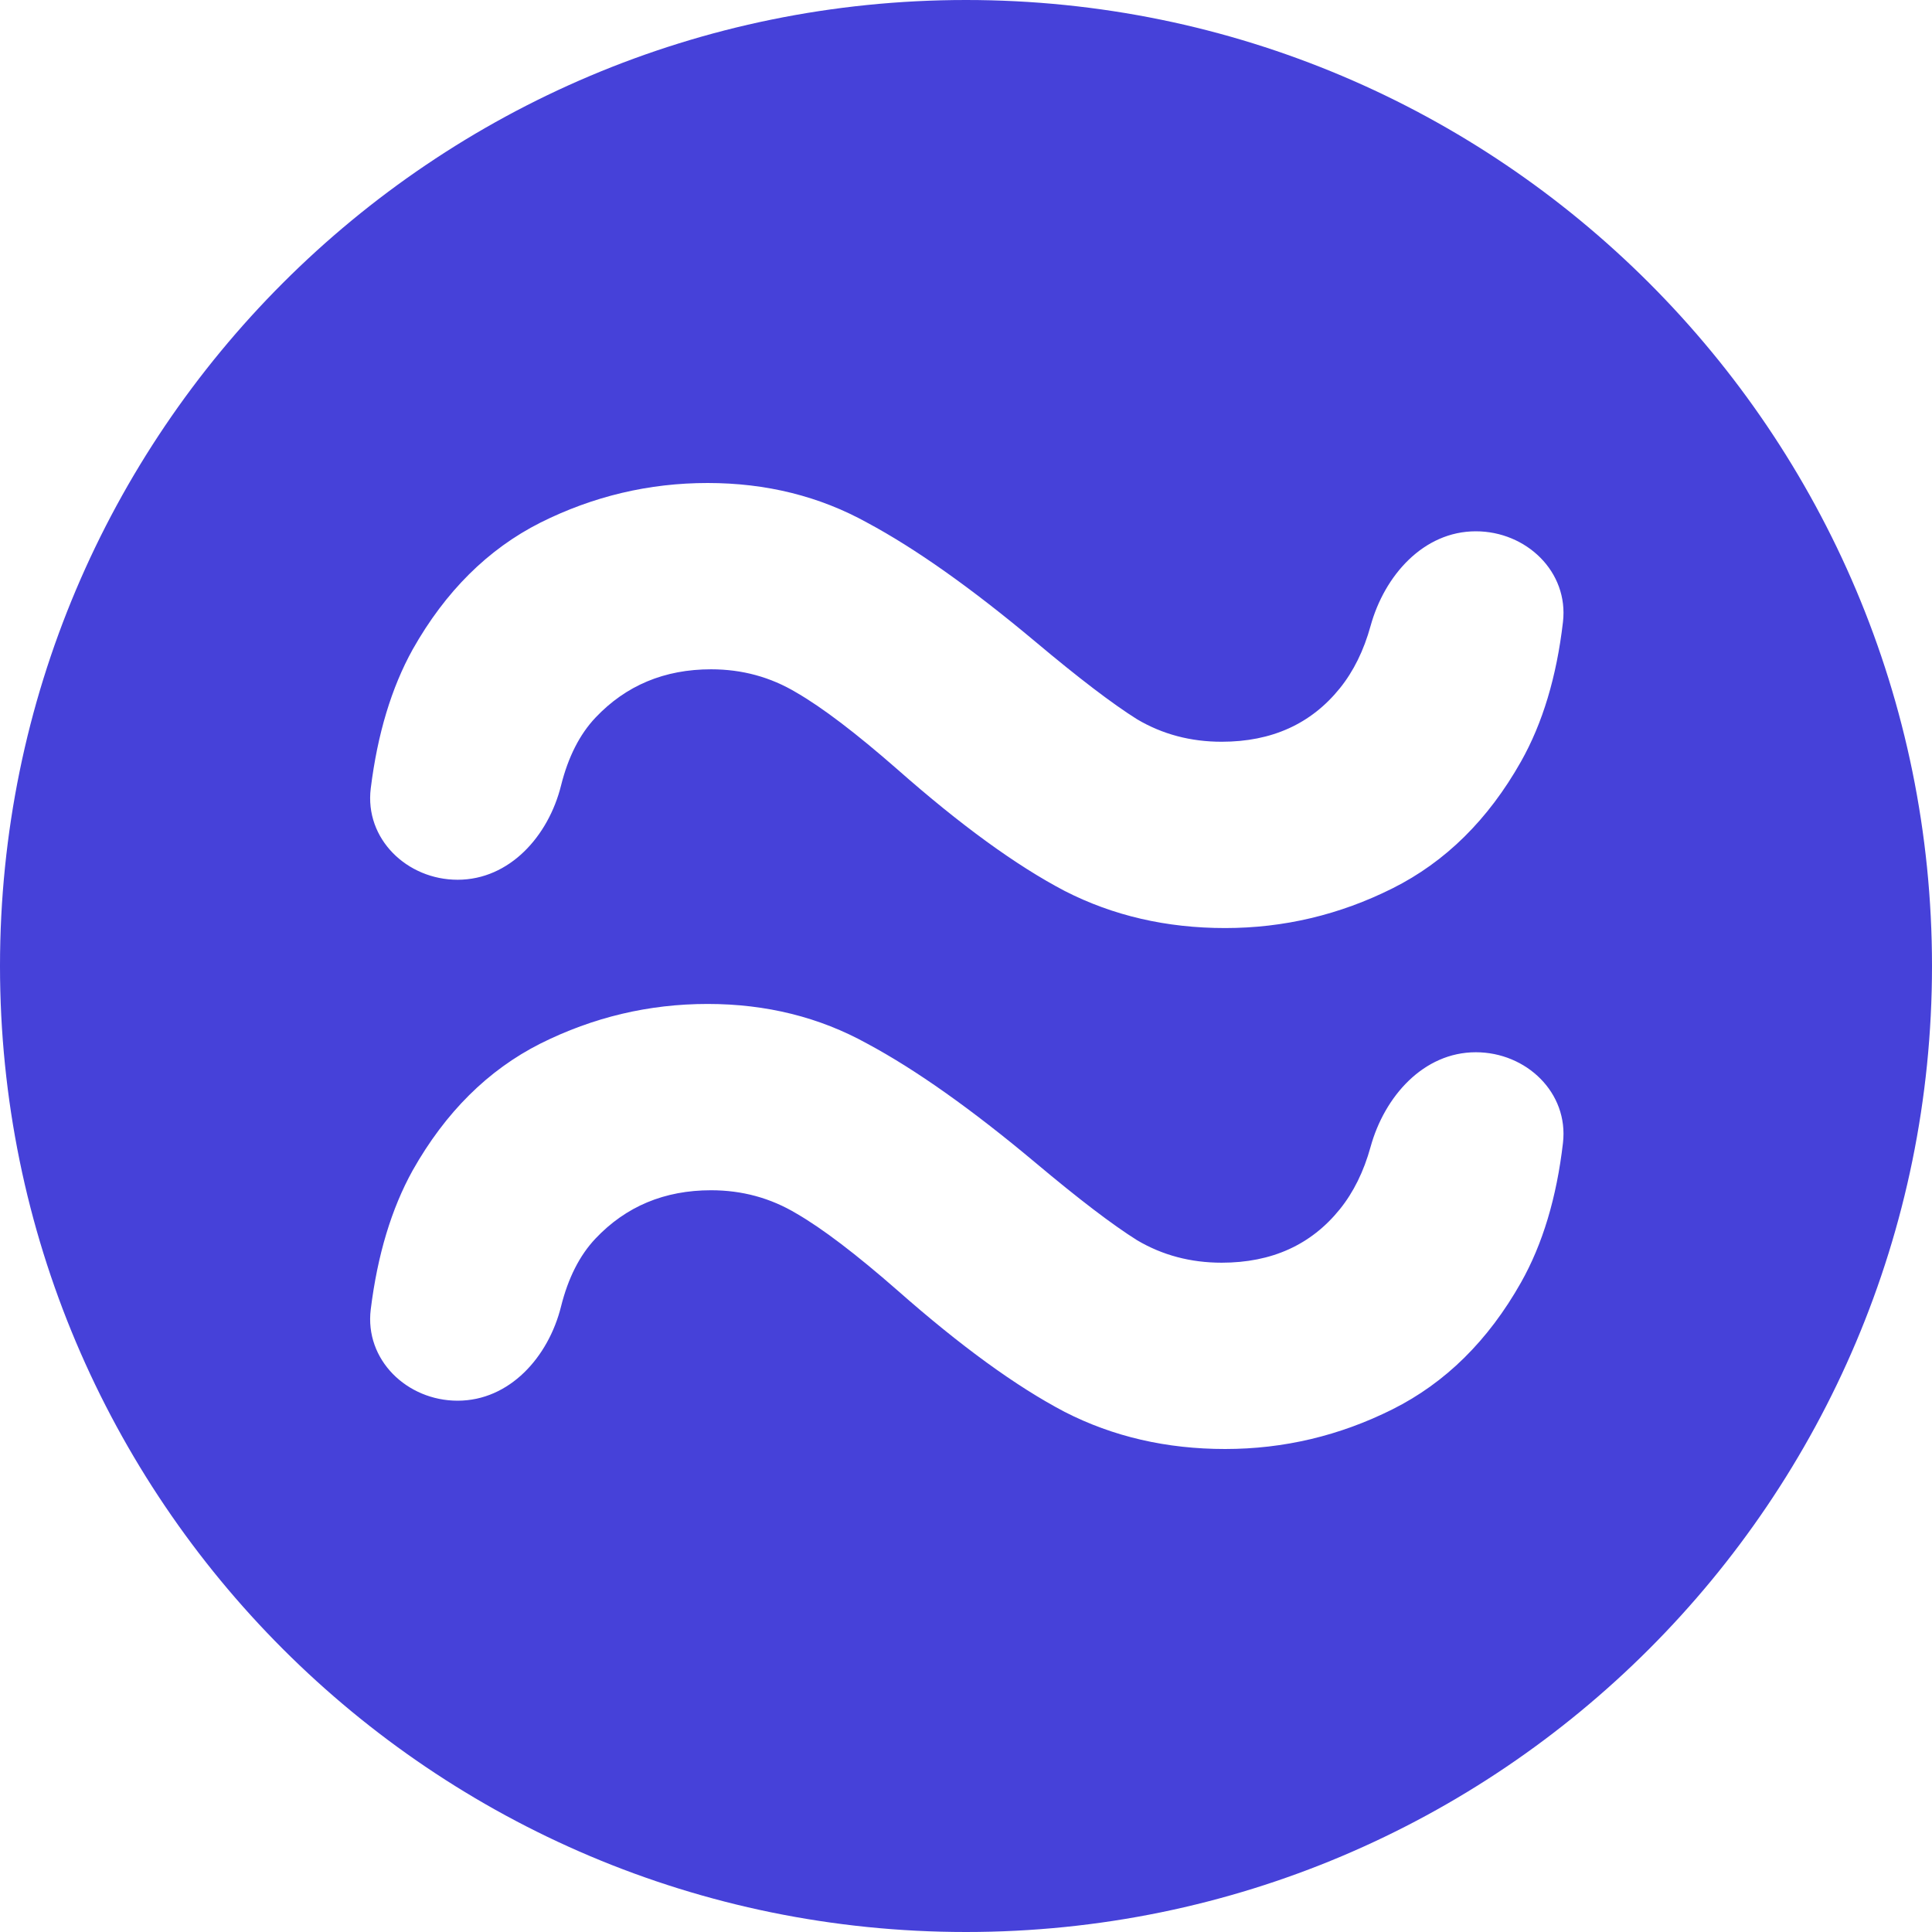
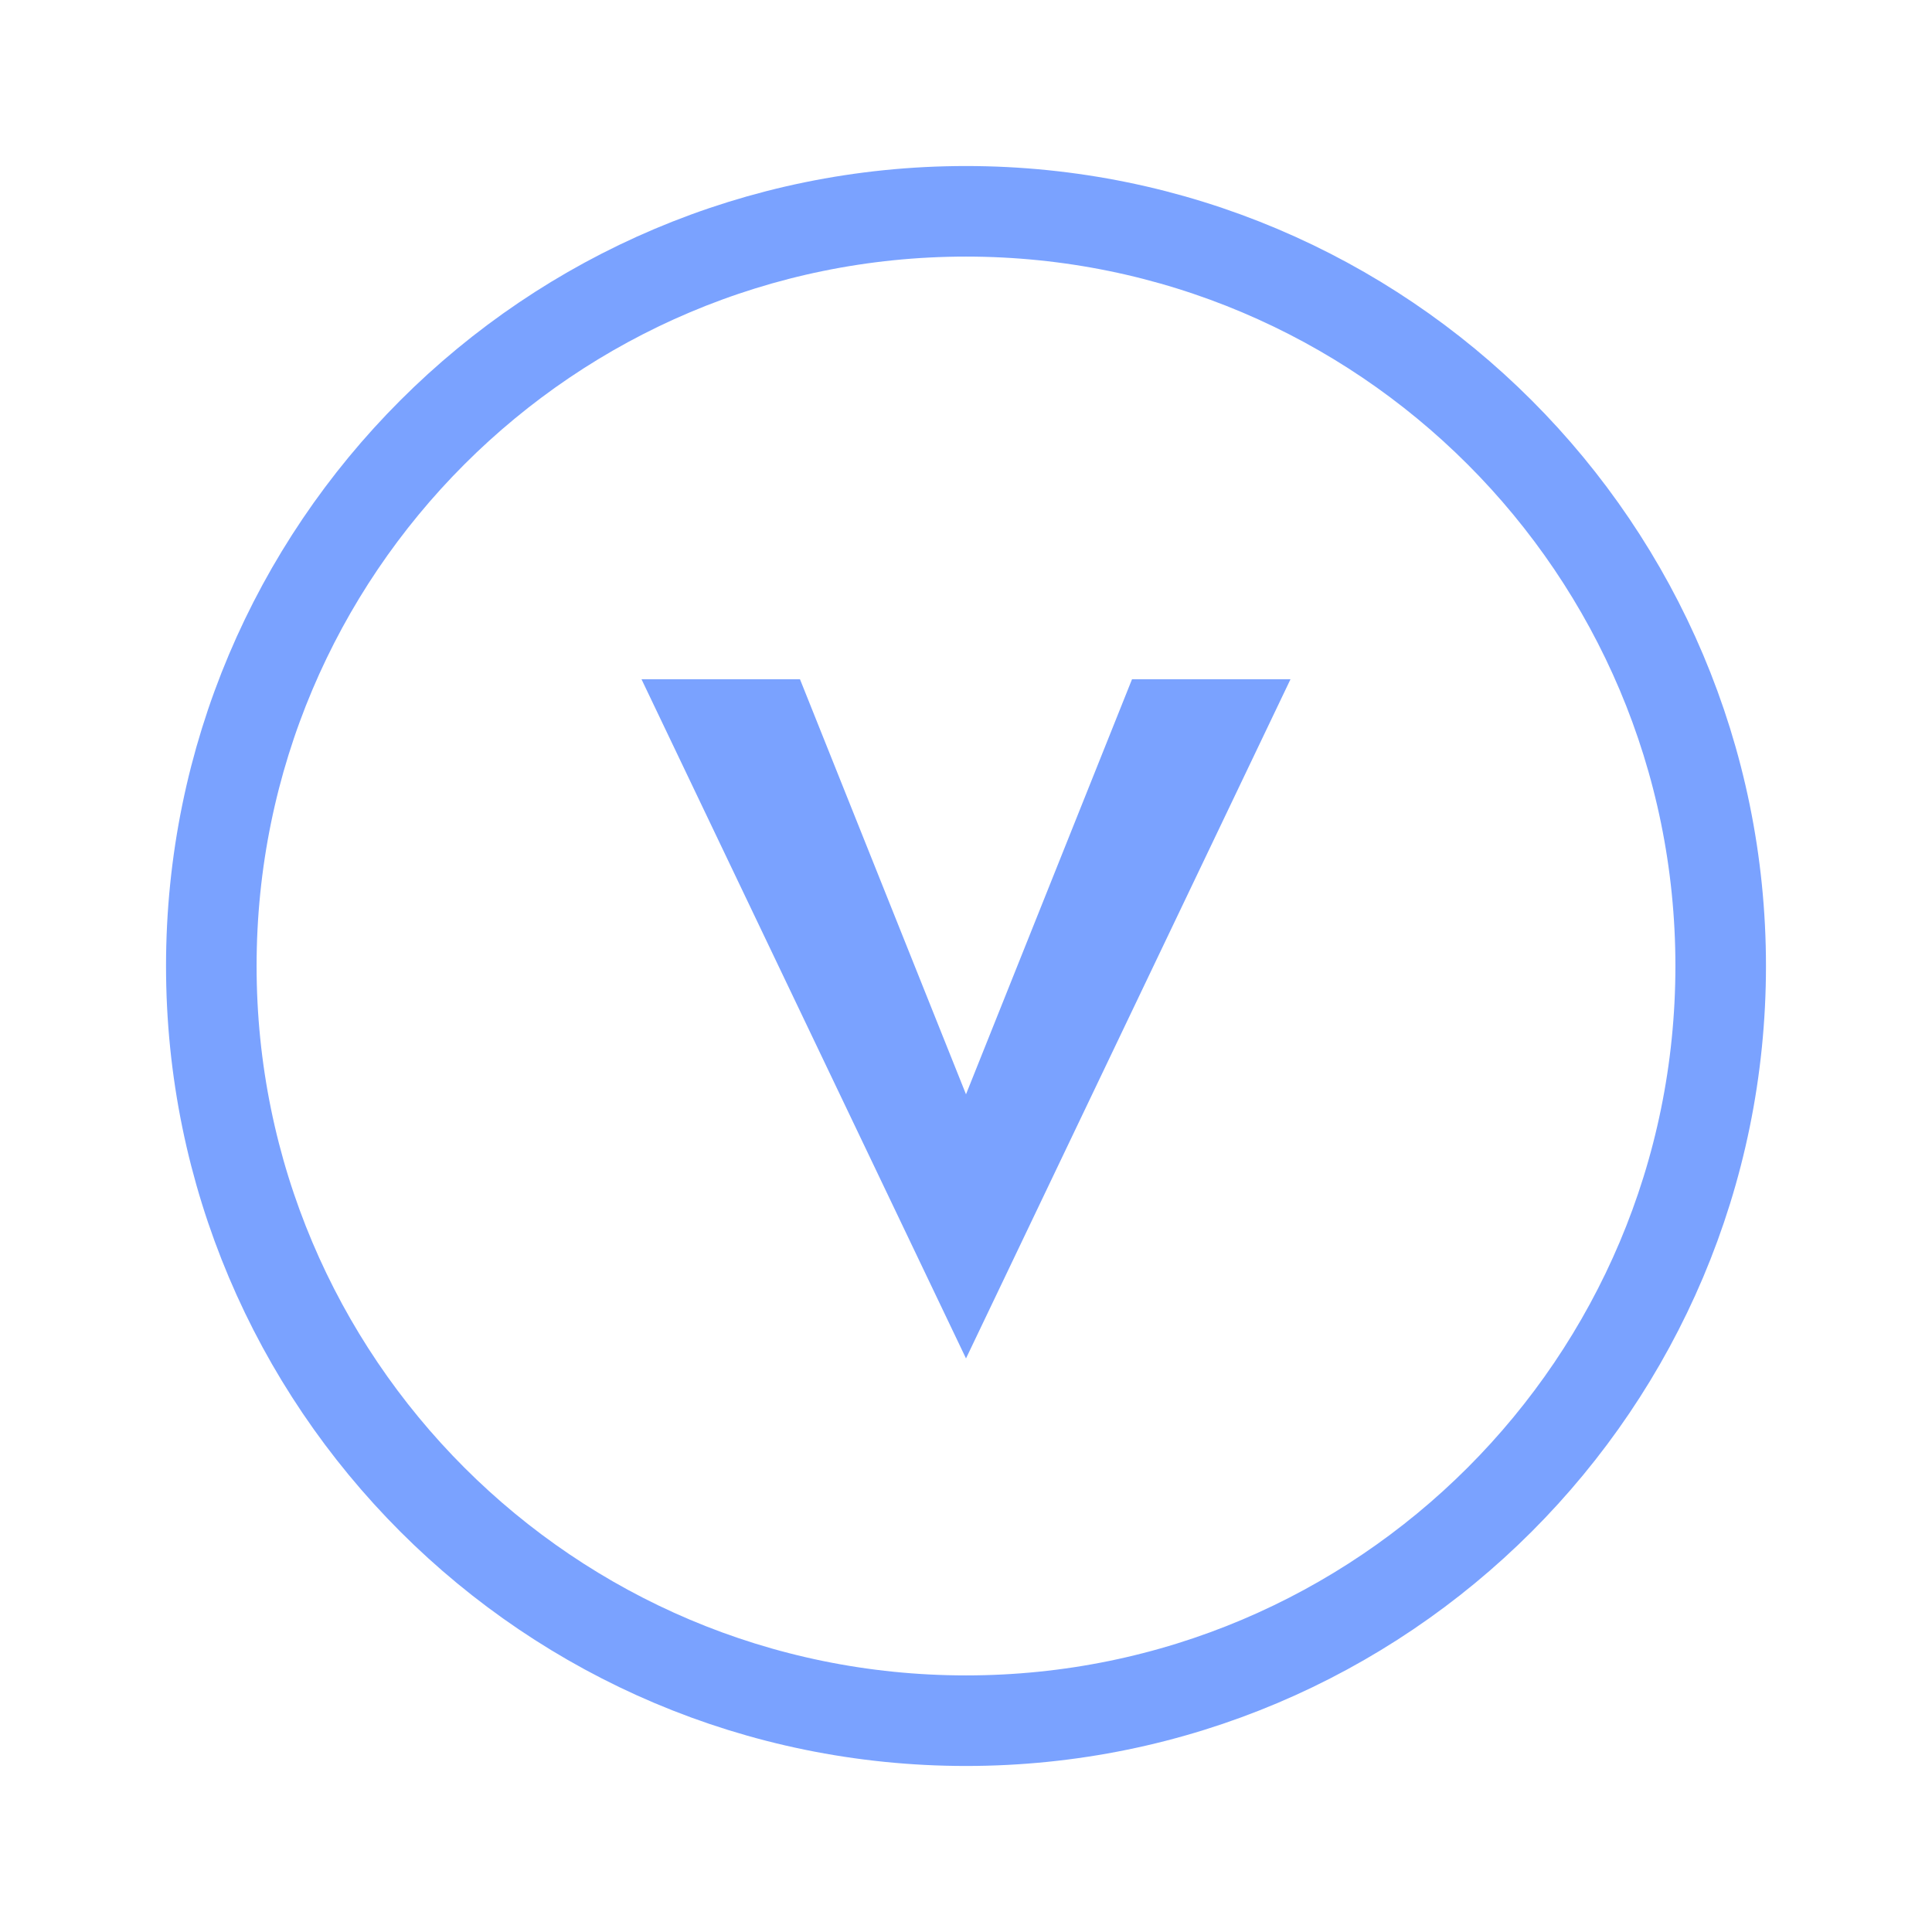
- <svg xmlns="http://www.w3.org/2000/svg" width="512" height="512" viewBox="0 0 512 512" fill="none">
-   <path d="M256 0C397.385 0 512 114.615 512 256C512 397.385 397.385 512 256 512C114.615 512 0 397.385 0 256C0 114.615 114.615 0 256 0ZM187.53 266.057C171.987 266.057 157.206 269.562 143.187 276.571C129.321 283.581 118.044 294.781 109.359 310.171C103.743 320.3 100.041 332.574 98.253 346.993C96.599 360.334 107.829 371.2 121.271 371.2C135.049 371.2 145.336 359.626 148.673 346.259C150.564 338.68 153.612 332.67 157.815 328.229C165.891 319.695 176.101 315.429 188.444 315.429C196.673 315.429 204.216 317.486 211.073 321.6C217.93 325.562 226.844 332.343 237.815 341.943C254.577 356.724 269.359 367.467 282.159 374.171C294.959 380.724 309.13 384 324.673 384C340.216 384 354.997 380.495 369.016 373.486C383.035 366.476 394.387 355.276 403.073 339.886C408.811 329.718 412.521 317.389 414.202 302.899C415.745 289.597 404.498 278.857 391.106 278.857C377.243 278.858 366.904 290.561 363.218 303.927C361.421 310.442 358.706 315.952 355.073 320.457C347.454 329.905 337.016 334.629 323.759 334.629C315.53 334.629 308.063 332.647 301.359 328.686C294.806 324.571 285.816 317.714 274.387 308.114C257.473 293.943 242.615 283.429 229.815 276.571C217.168 269.562 203.073 266.057 187.53 266.057ZM187.53 128C171.987 128 157.206 131.505 143.187 138.514C129.321 145.524 118.044 156.724 109.359 172.114C103.743 182.243 100.041 194.517 98.253 208.935C96.599 222.276 107.829 233.142 121.271 233.143C135.049 233.143 145.336 221.569 148.673 208.202C150.564 200.623 153.612 194.613 157.815 190.171C165.891 181.638 176.101 177.371 188.444 177.371C196.673 177.371 204.216 179.429 211.073 183.543C217.93 187.505 226.844 194.286 237.815 203.886C254.577 218.667 269.359 229.41 282.159 236.114C294.959 242.667 309.13 245.943 324.673 245.943C340.216 245.943 354.997 242.438 369.016 235.429C383.035 228.419 394.387 217.219 403.073 201.829C408.811 191.661 412.521 179.332 414.202 164.842C415.745 151.539 404.498 140.8 391.106 140.8C377.243 140.8 366.904 152.504 363.218 165.87C361.421 172.385 358.706 177.895 355.073 182.4C347.454 191.848 337.016 196.571 323.759 196.571C315.53 196.571 308.063 194.59 301.359 190.629C294.806 186.514 285.816 179.657 274.387 170.057C257.473 155.886 242.615 145.371 229.815 138.514C217.168 131.505 203.073 128 187.53 128Z" fill="#4641D9" />
+ <svg xmlns="http://www.w3.org/2000/svg" width="512" height="512" viewBox="0 0 512 512">
+   <circle cx="256" cy="256" r="200" fill="none" stroke="#7AA2FF" stroke-width="24" />
+   <path d="M170 180L256 360L342 180L300 180L256 290L212 180Z" fill="#7AA2FF" />
</svg>
